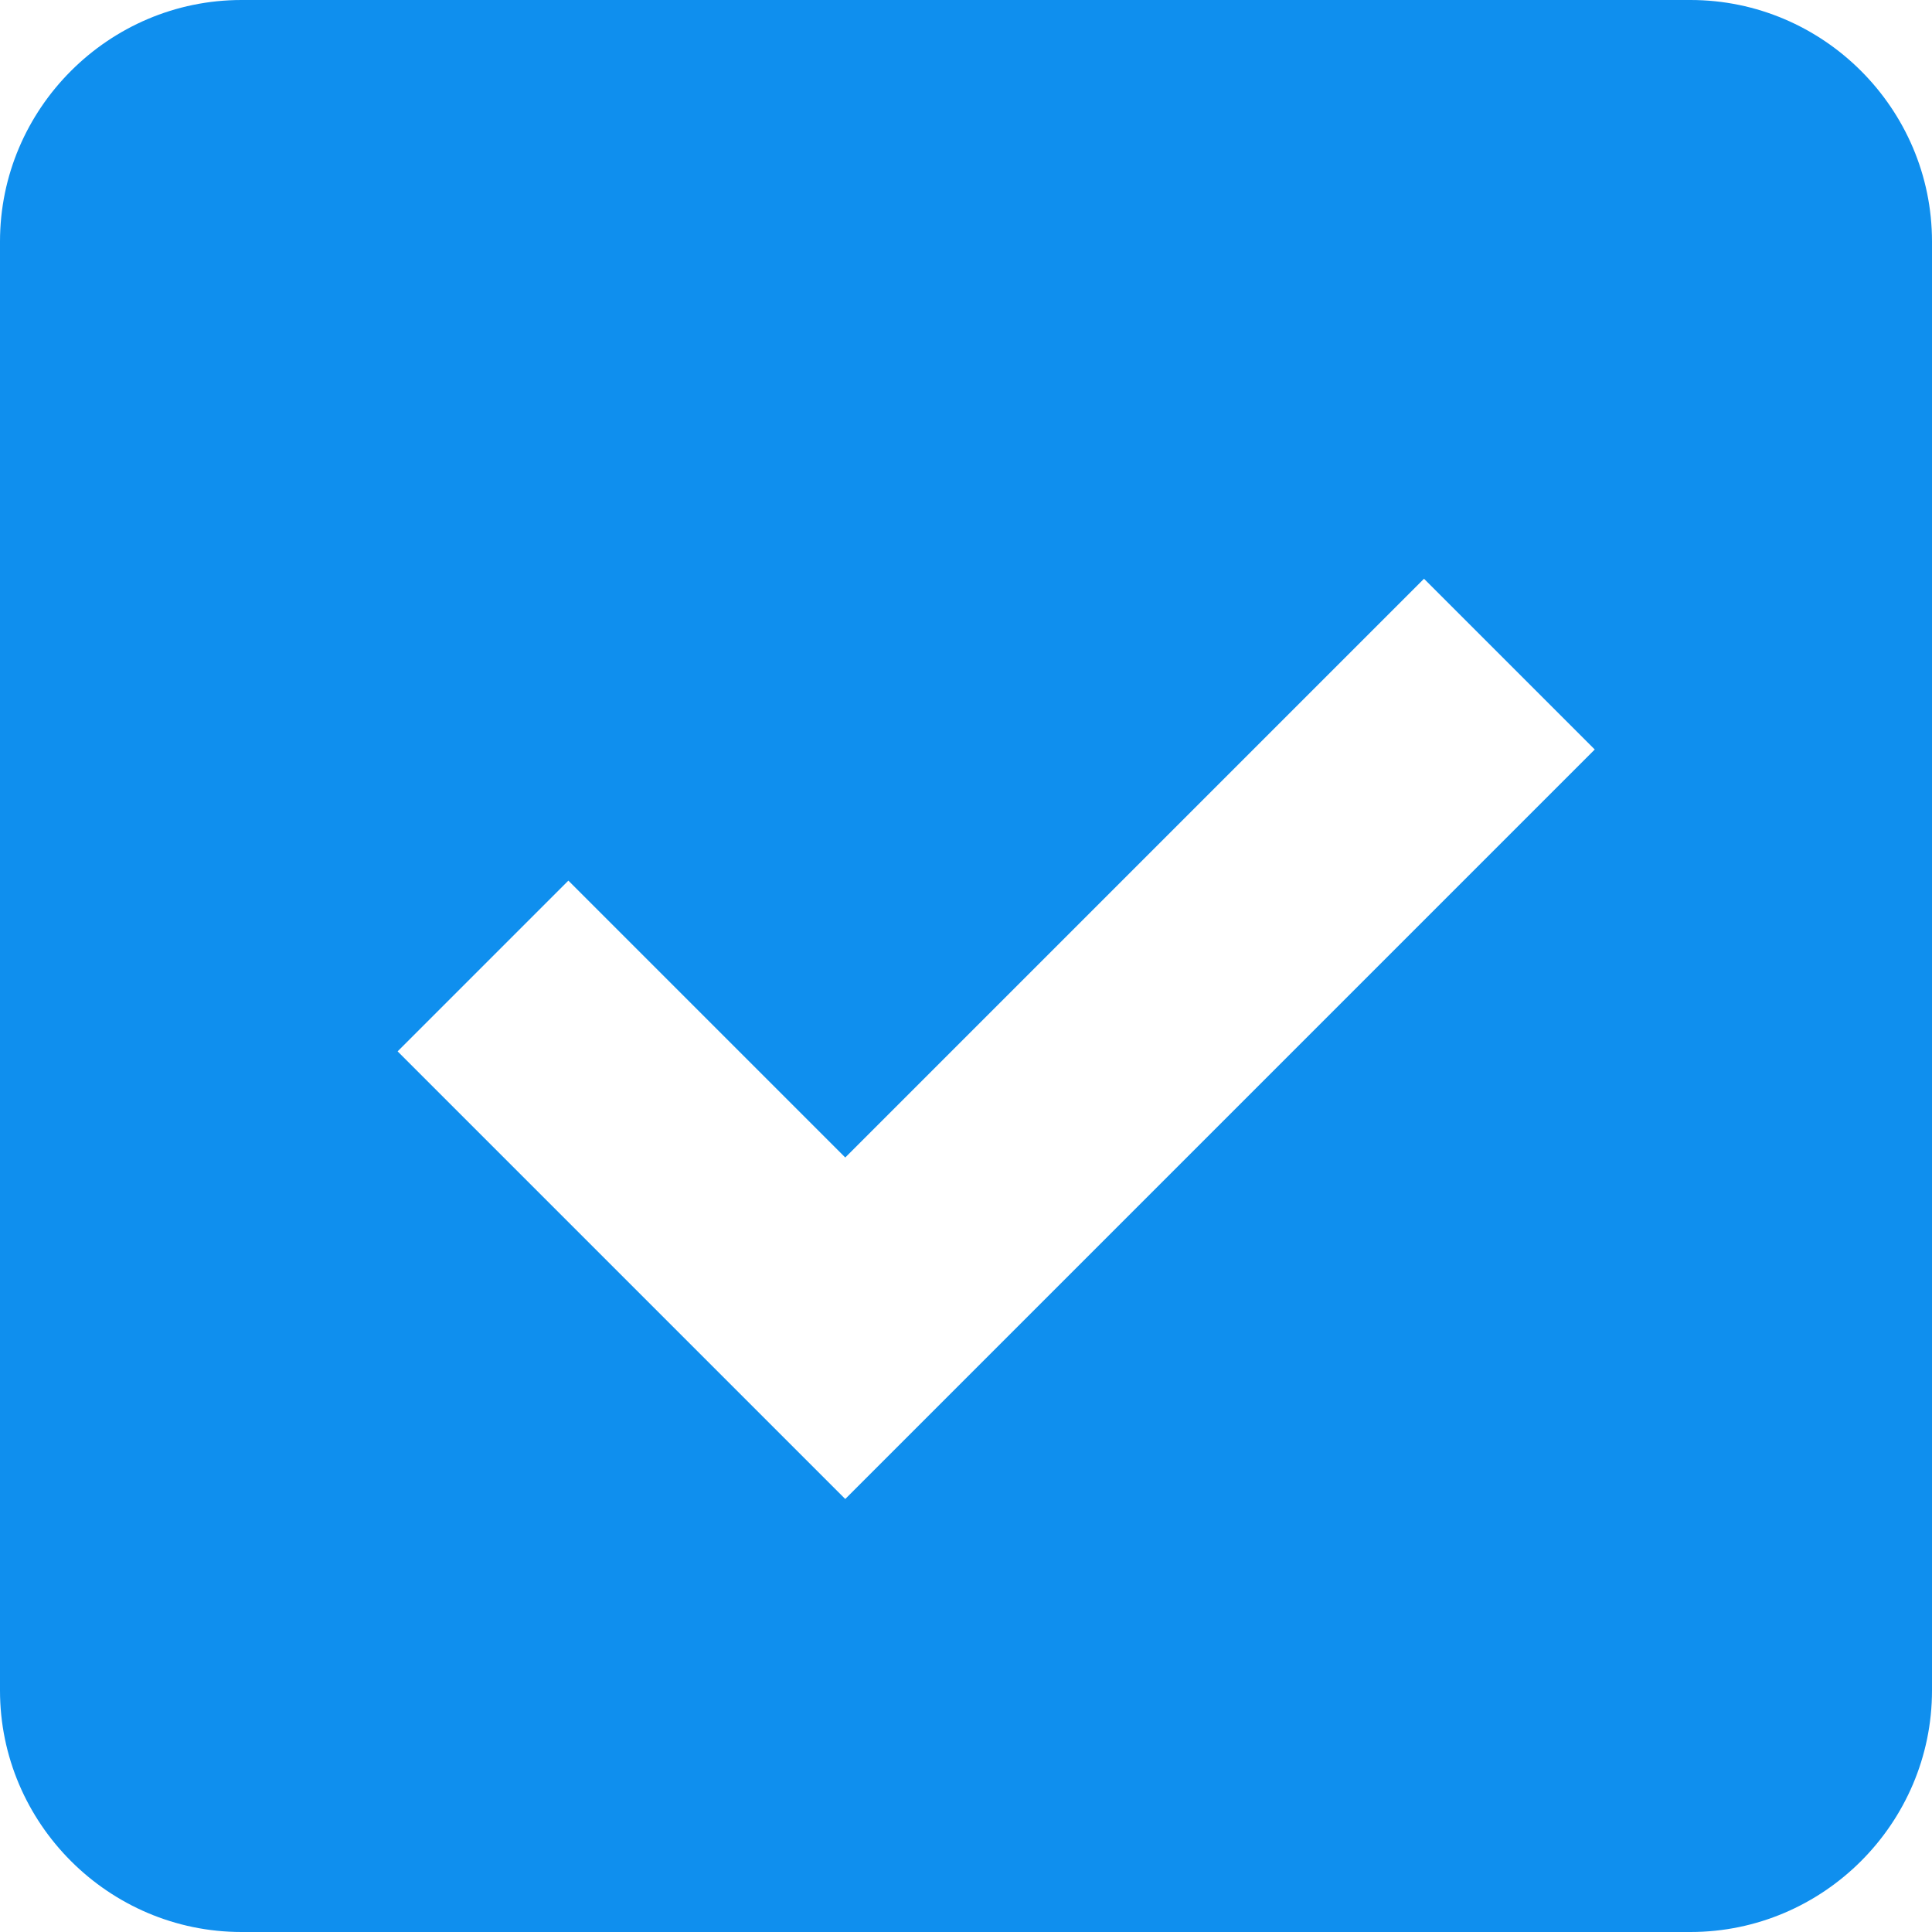
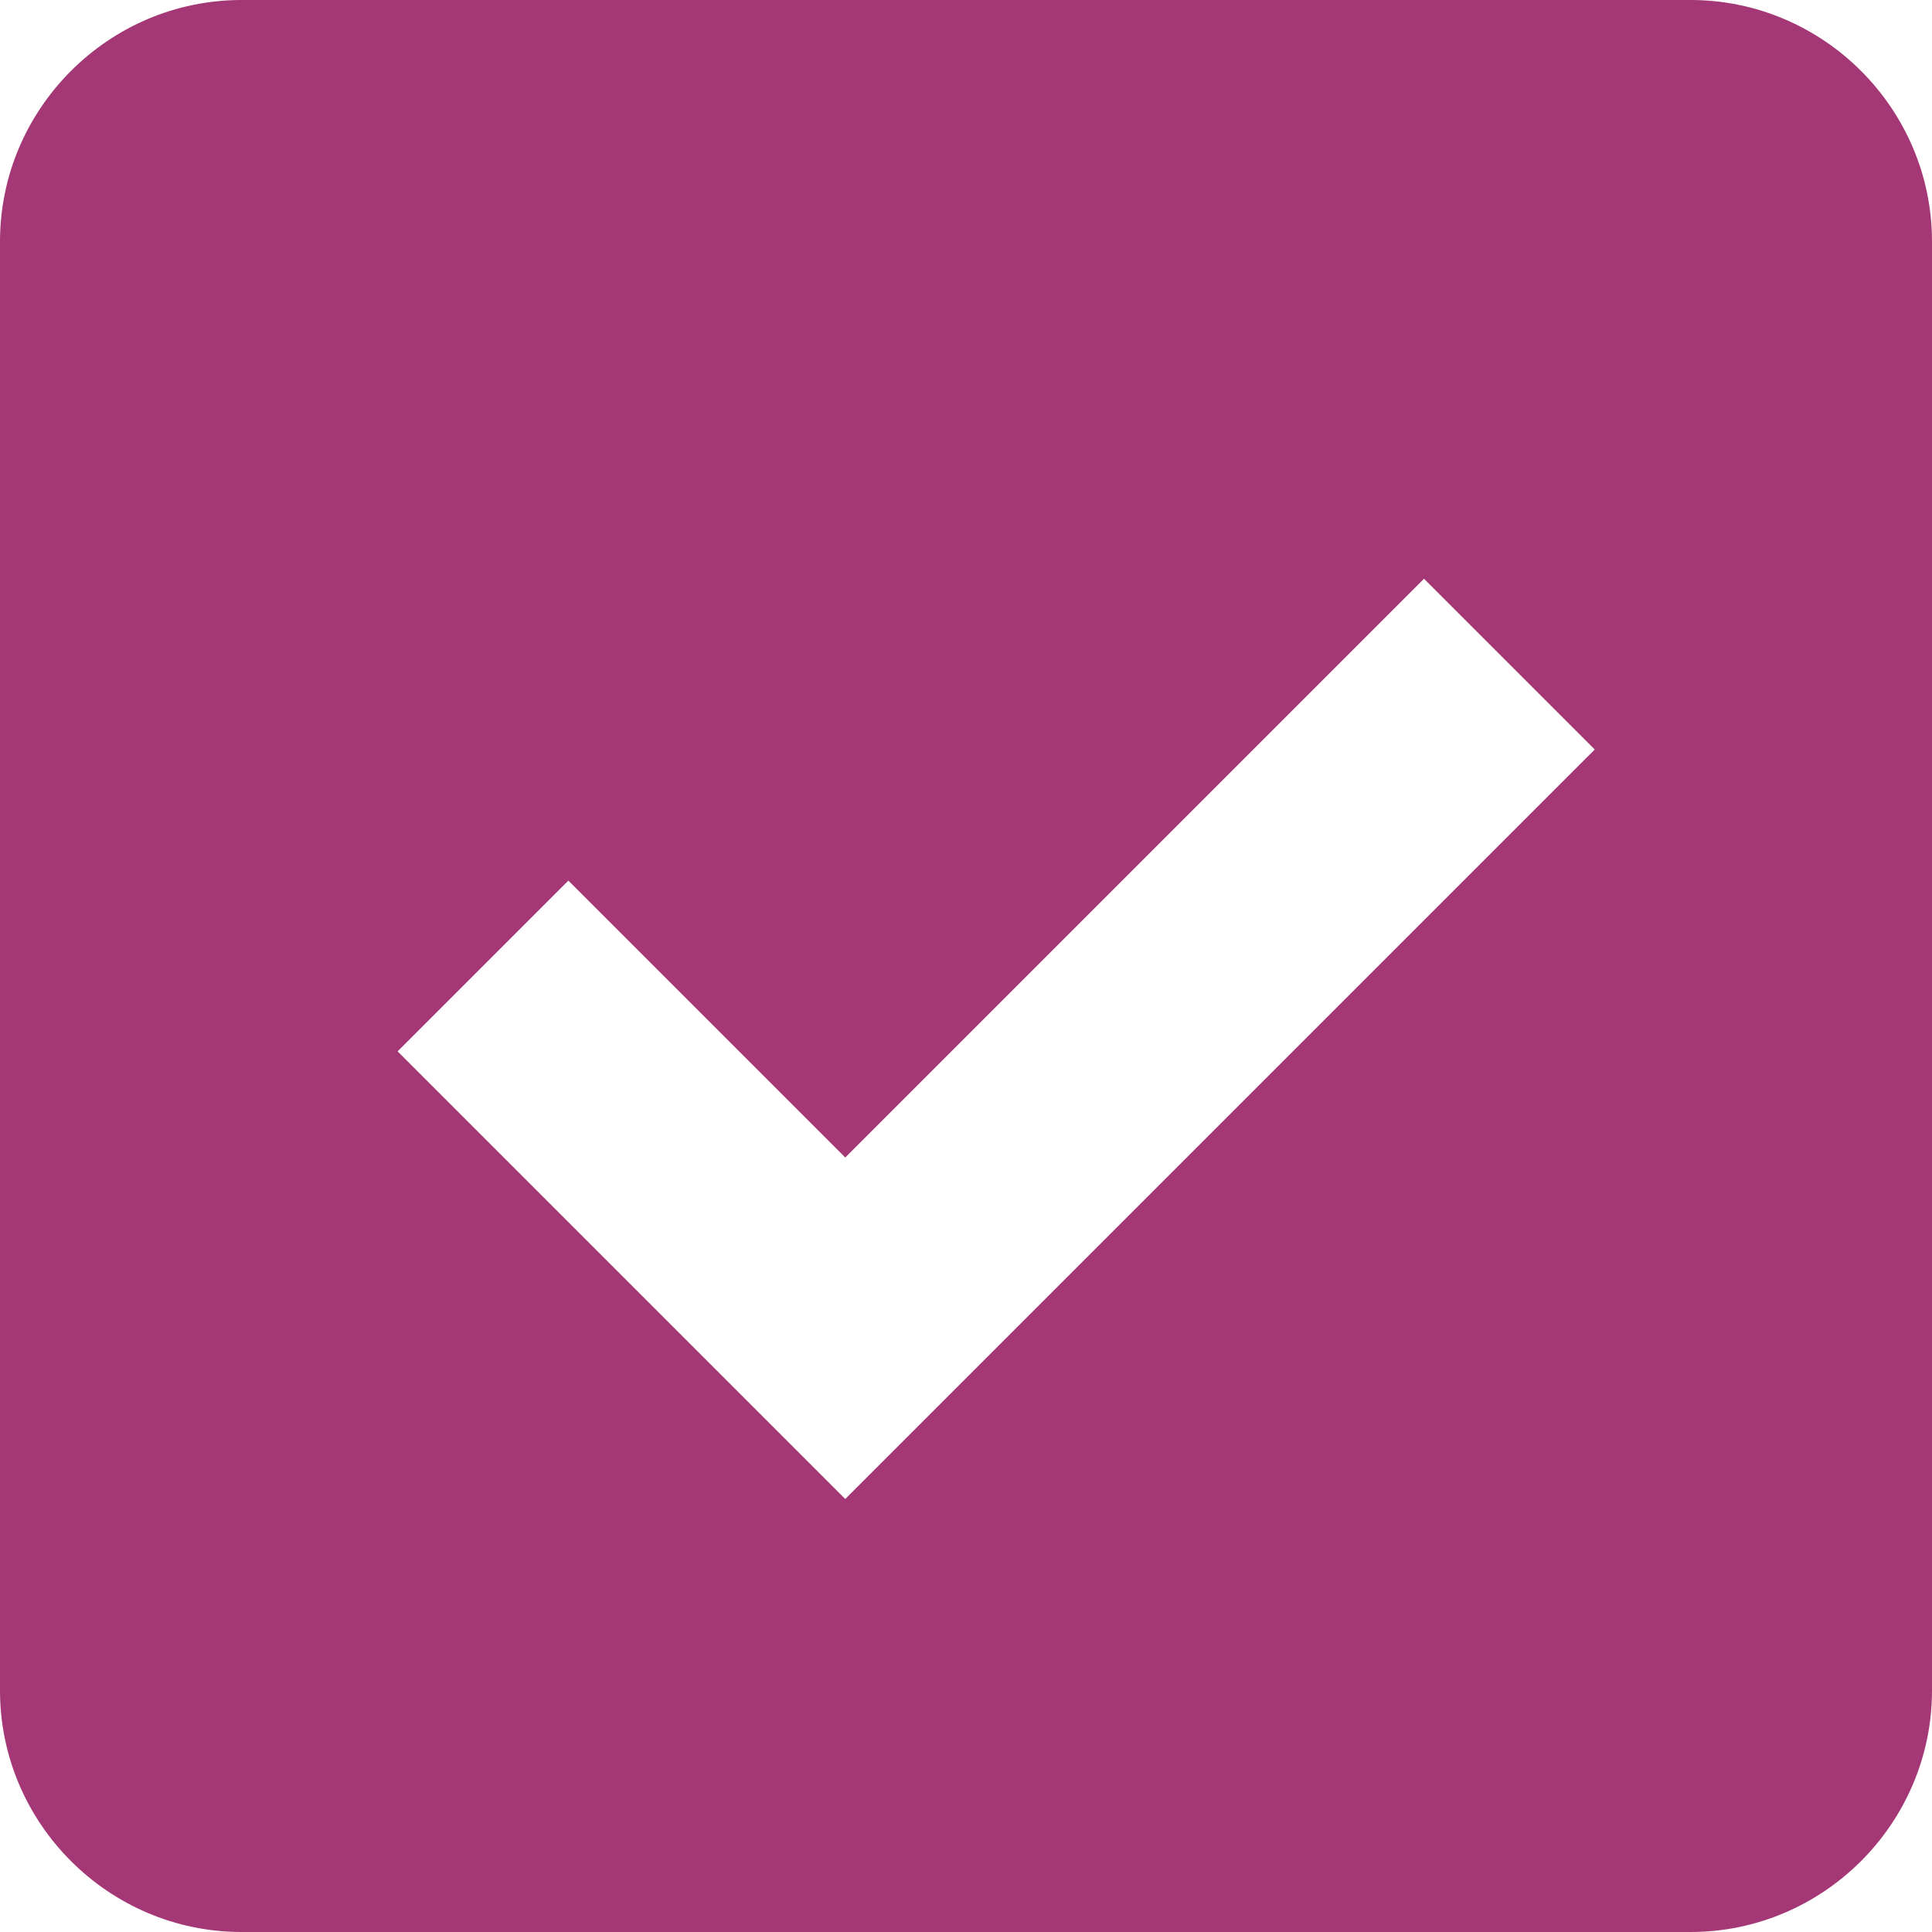
<svg xmlns="http://www.w3.org/2000/svg" version="1.1" width="10" height="10" viewBox="0 0 32 32">
-   <path fill="#0f8fee" d="M28 0h-24c-2.2 0-4 1.8-4 4v24c0 2.2 1.8 4 4 4h24c2.2 0 4-1.8 4-4v-24c0-2.2-1.8-4-4-4zM14 24.828l-7.414-7.414 2.828-2.828 4.586 4.586 9.586-9.586 2.828 2.828-12.414 12.414z" />
+   <path fill="#A43876" d="M28 0h-24c-2.2 0-4 1.8-4 4v24c0 2.2 1.8 4 4 4h24c2.2 0 4-1.8 4-4v-24c0-2.2-1.8-4-4-4zM14 24.828l-7.414-7.414 2.828-2.828 4.586 4.586 9.586-9.586 2.828 2.828-12.414 12.414z" />
</svg>
